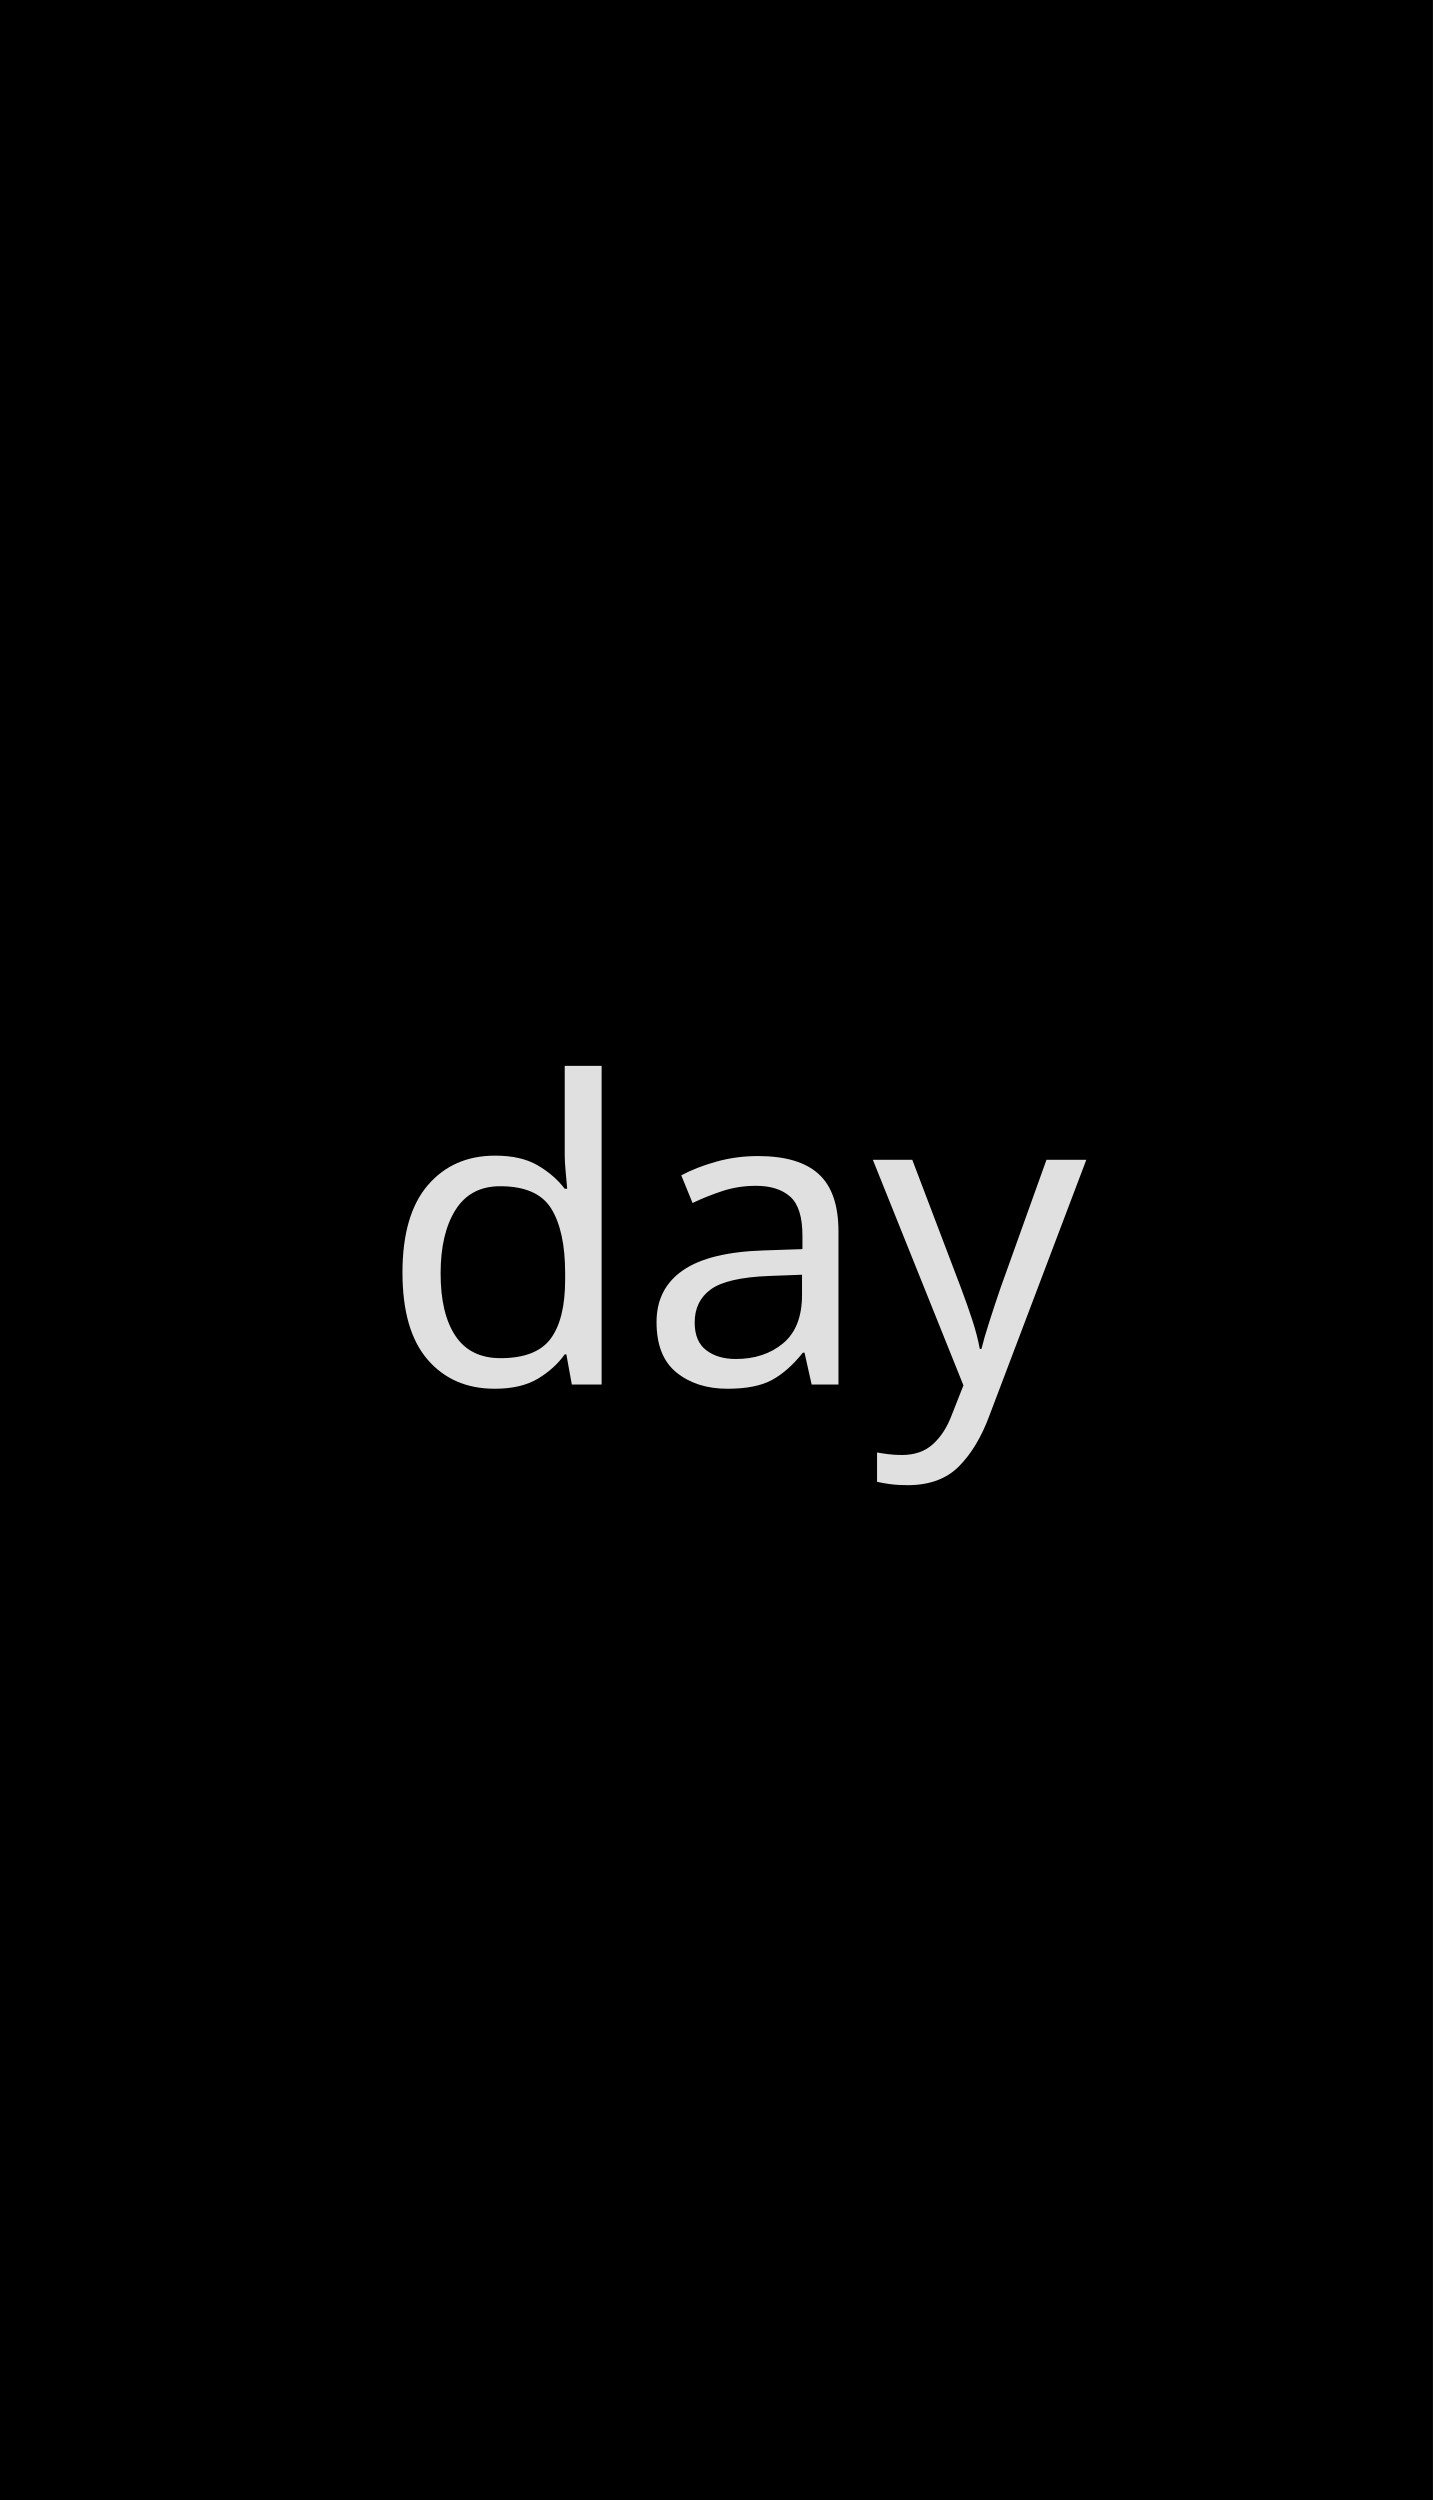
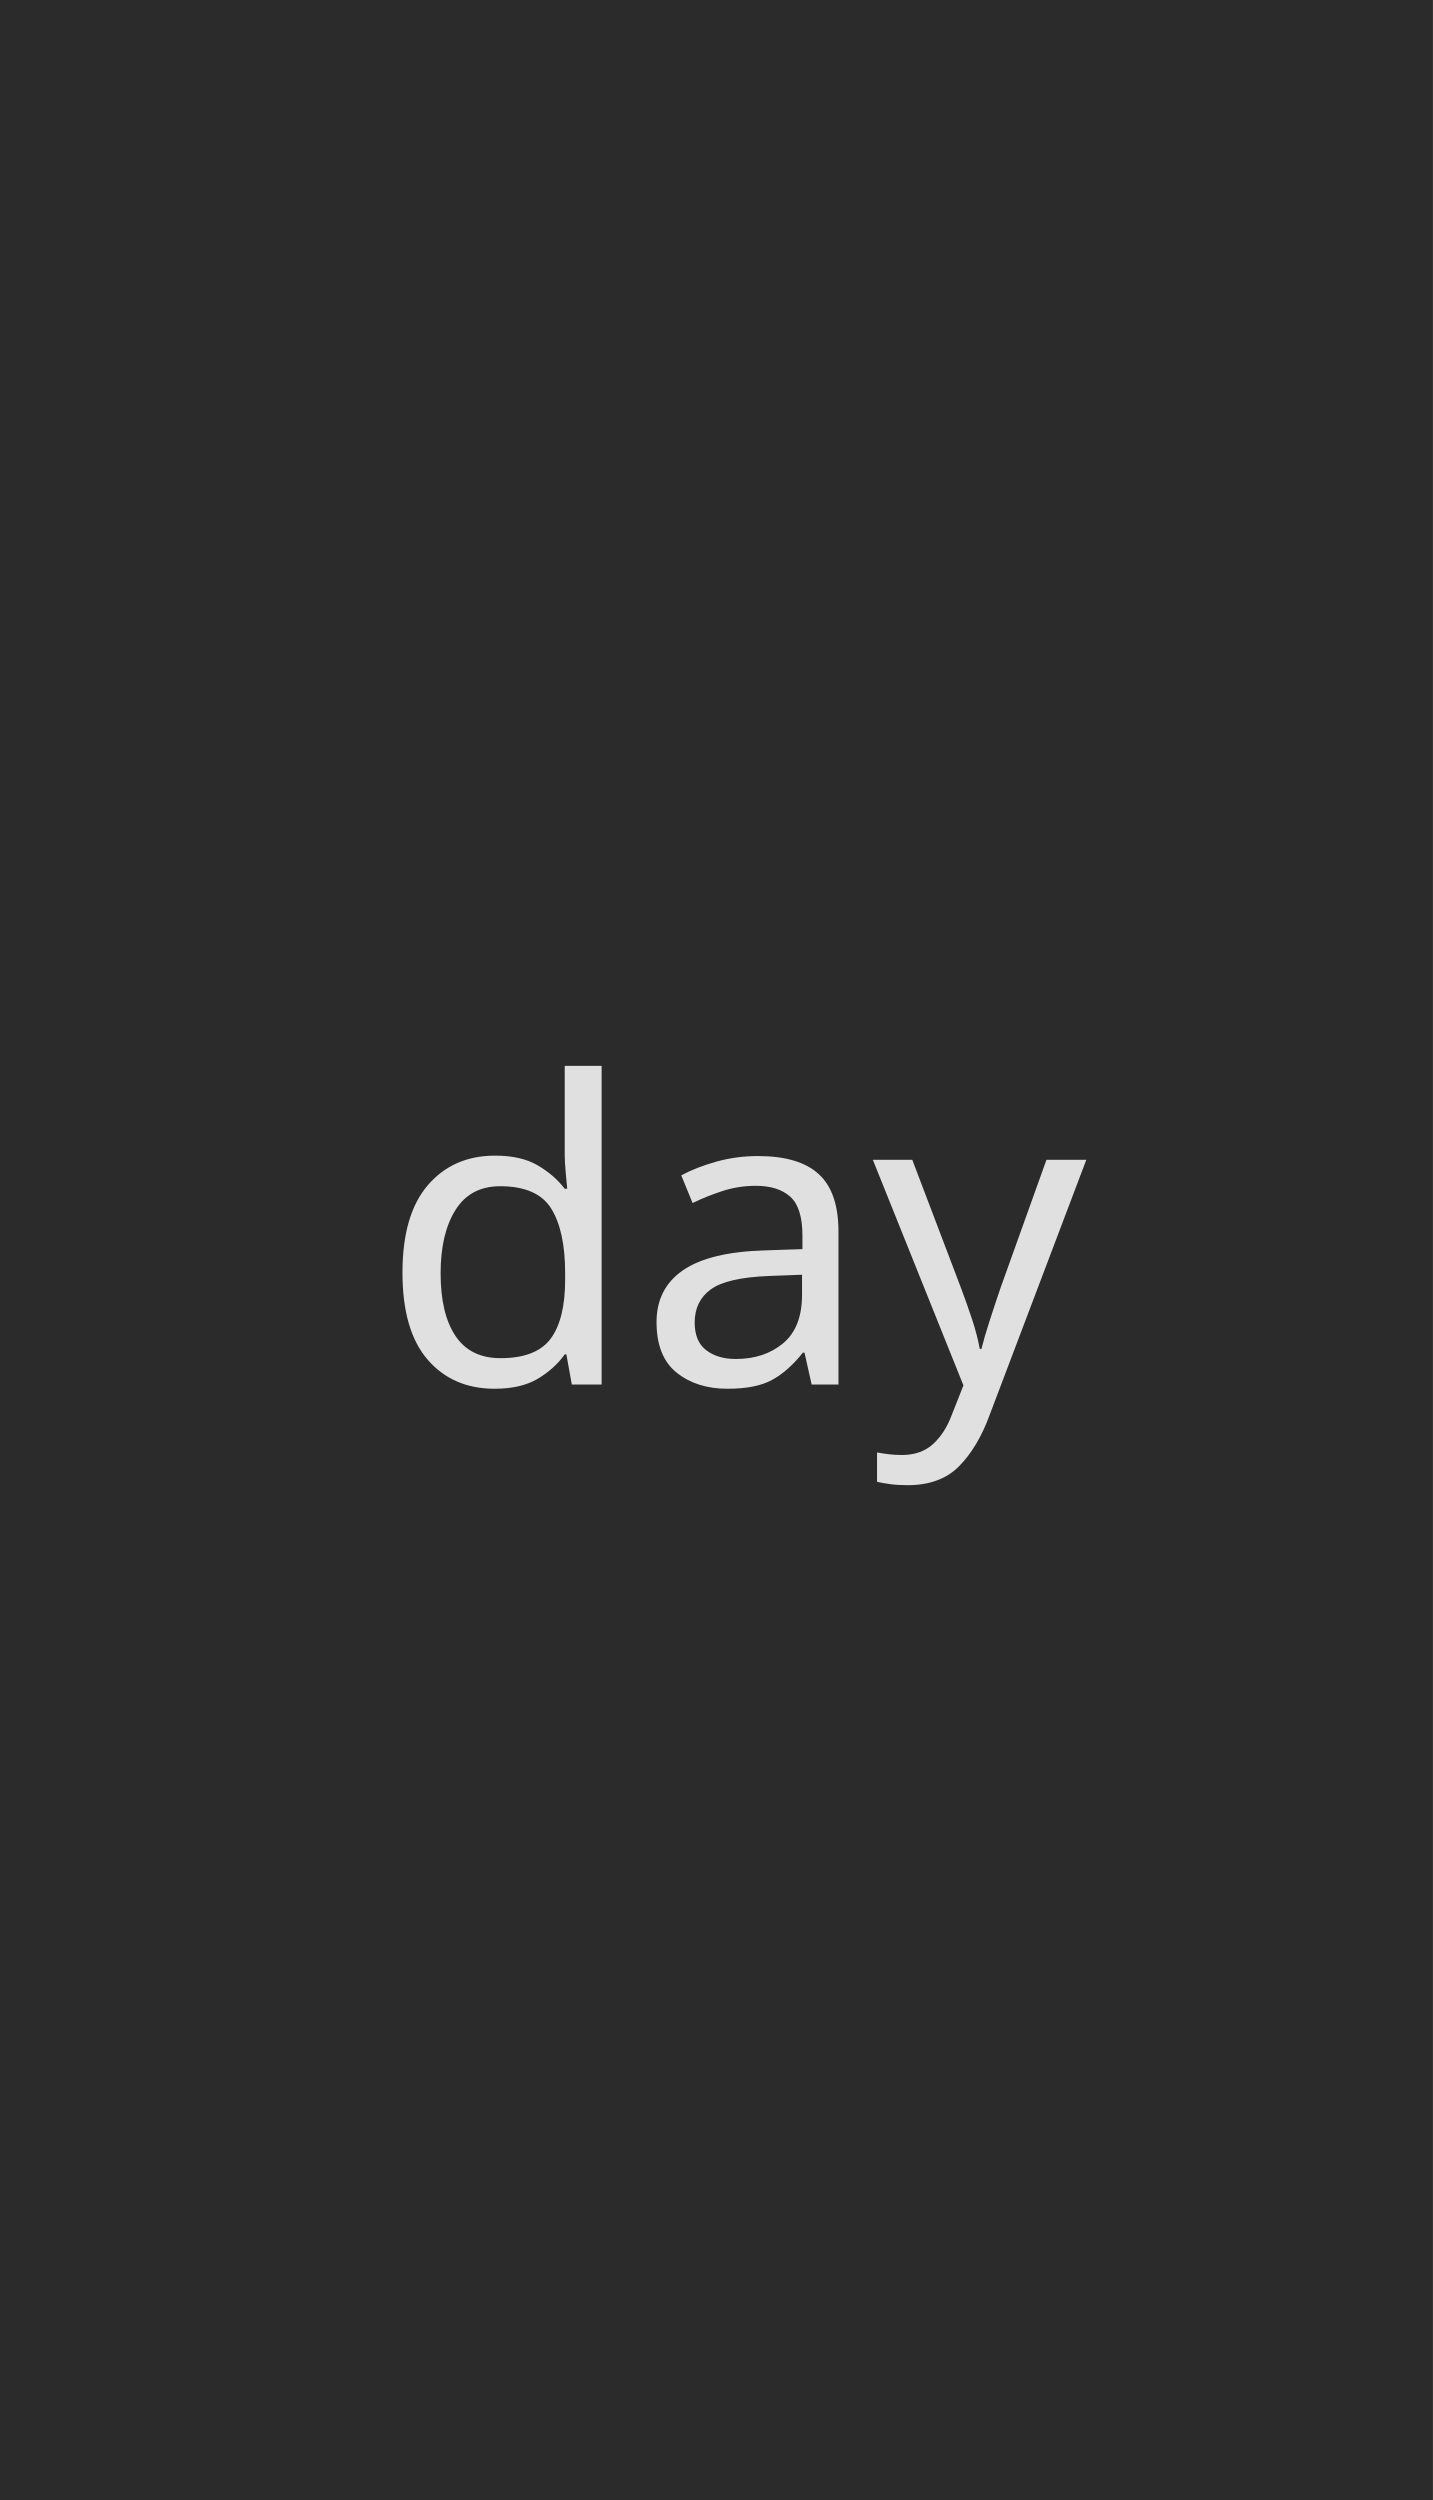
<svg xmlns="http://www.w3.org/2000/svg" version="1.1" id="Layer_1" x="0px" y="0px" viewBox="0 0 486 847.9" style="enable-background:new 0 0 486 847.9;" xml:space="preserve">
  <style type="text/css">
- 	.st0{fill:#E0E0E0;}
- 	.st1{font-family:'CarlBrown';}
- 	.st2{font-size:142.201px;}
+ 	.st0{fill:#2B2B2B;}
+ 	.st1{fill:#E0E0E0;}
+ 	.st2{font-family:'CarlBrown';}
+ 	.st3{font-size:142.201px;}
</style>
-   <rect width="486" height="847.9" />
-   <text transform="matrix(1 0 0 1 128.6714 469.5876)" class="st0 st1 st2">day</text>
+   <rect class="st0" width="486" height="847.9" />
+   <text transform="matrix(1 0 0 1 128.6714 469.5876)" class="st1 st2 st3">day</text>
</svg>
